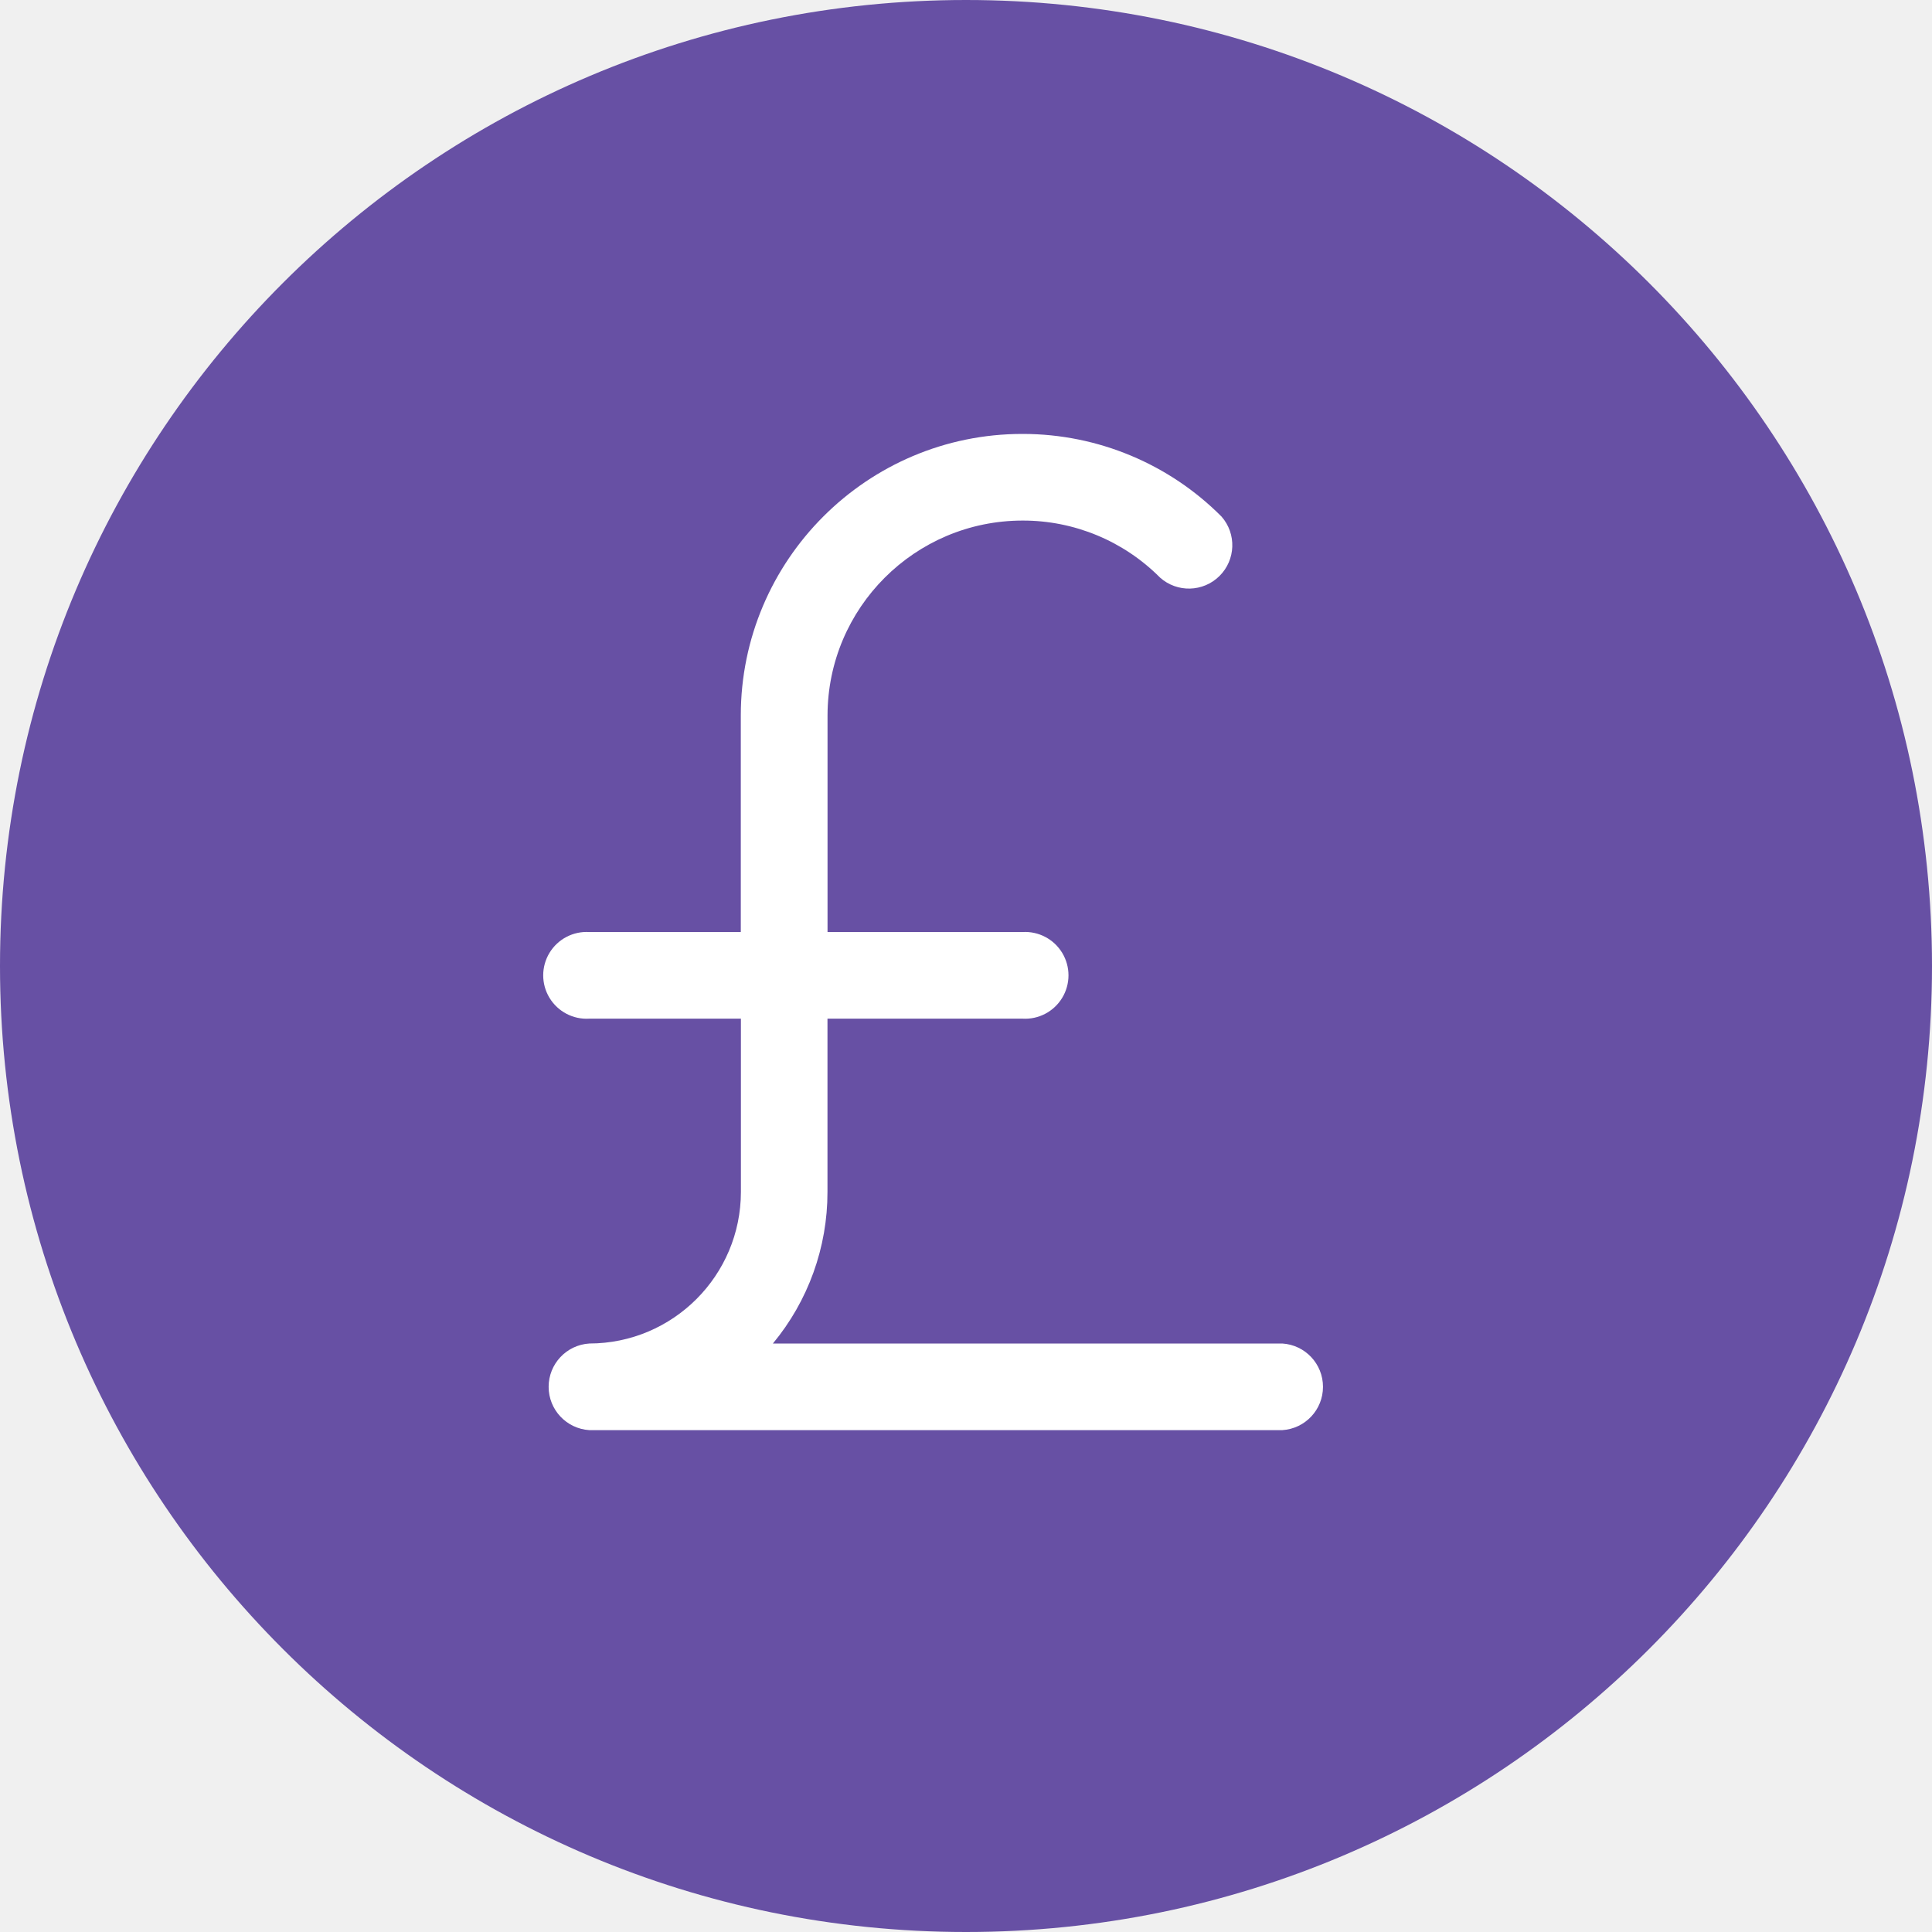
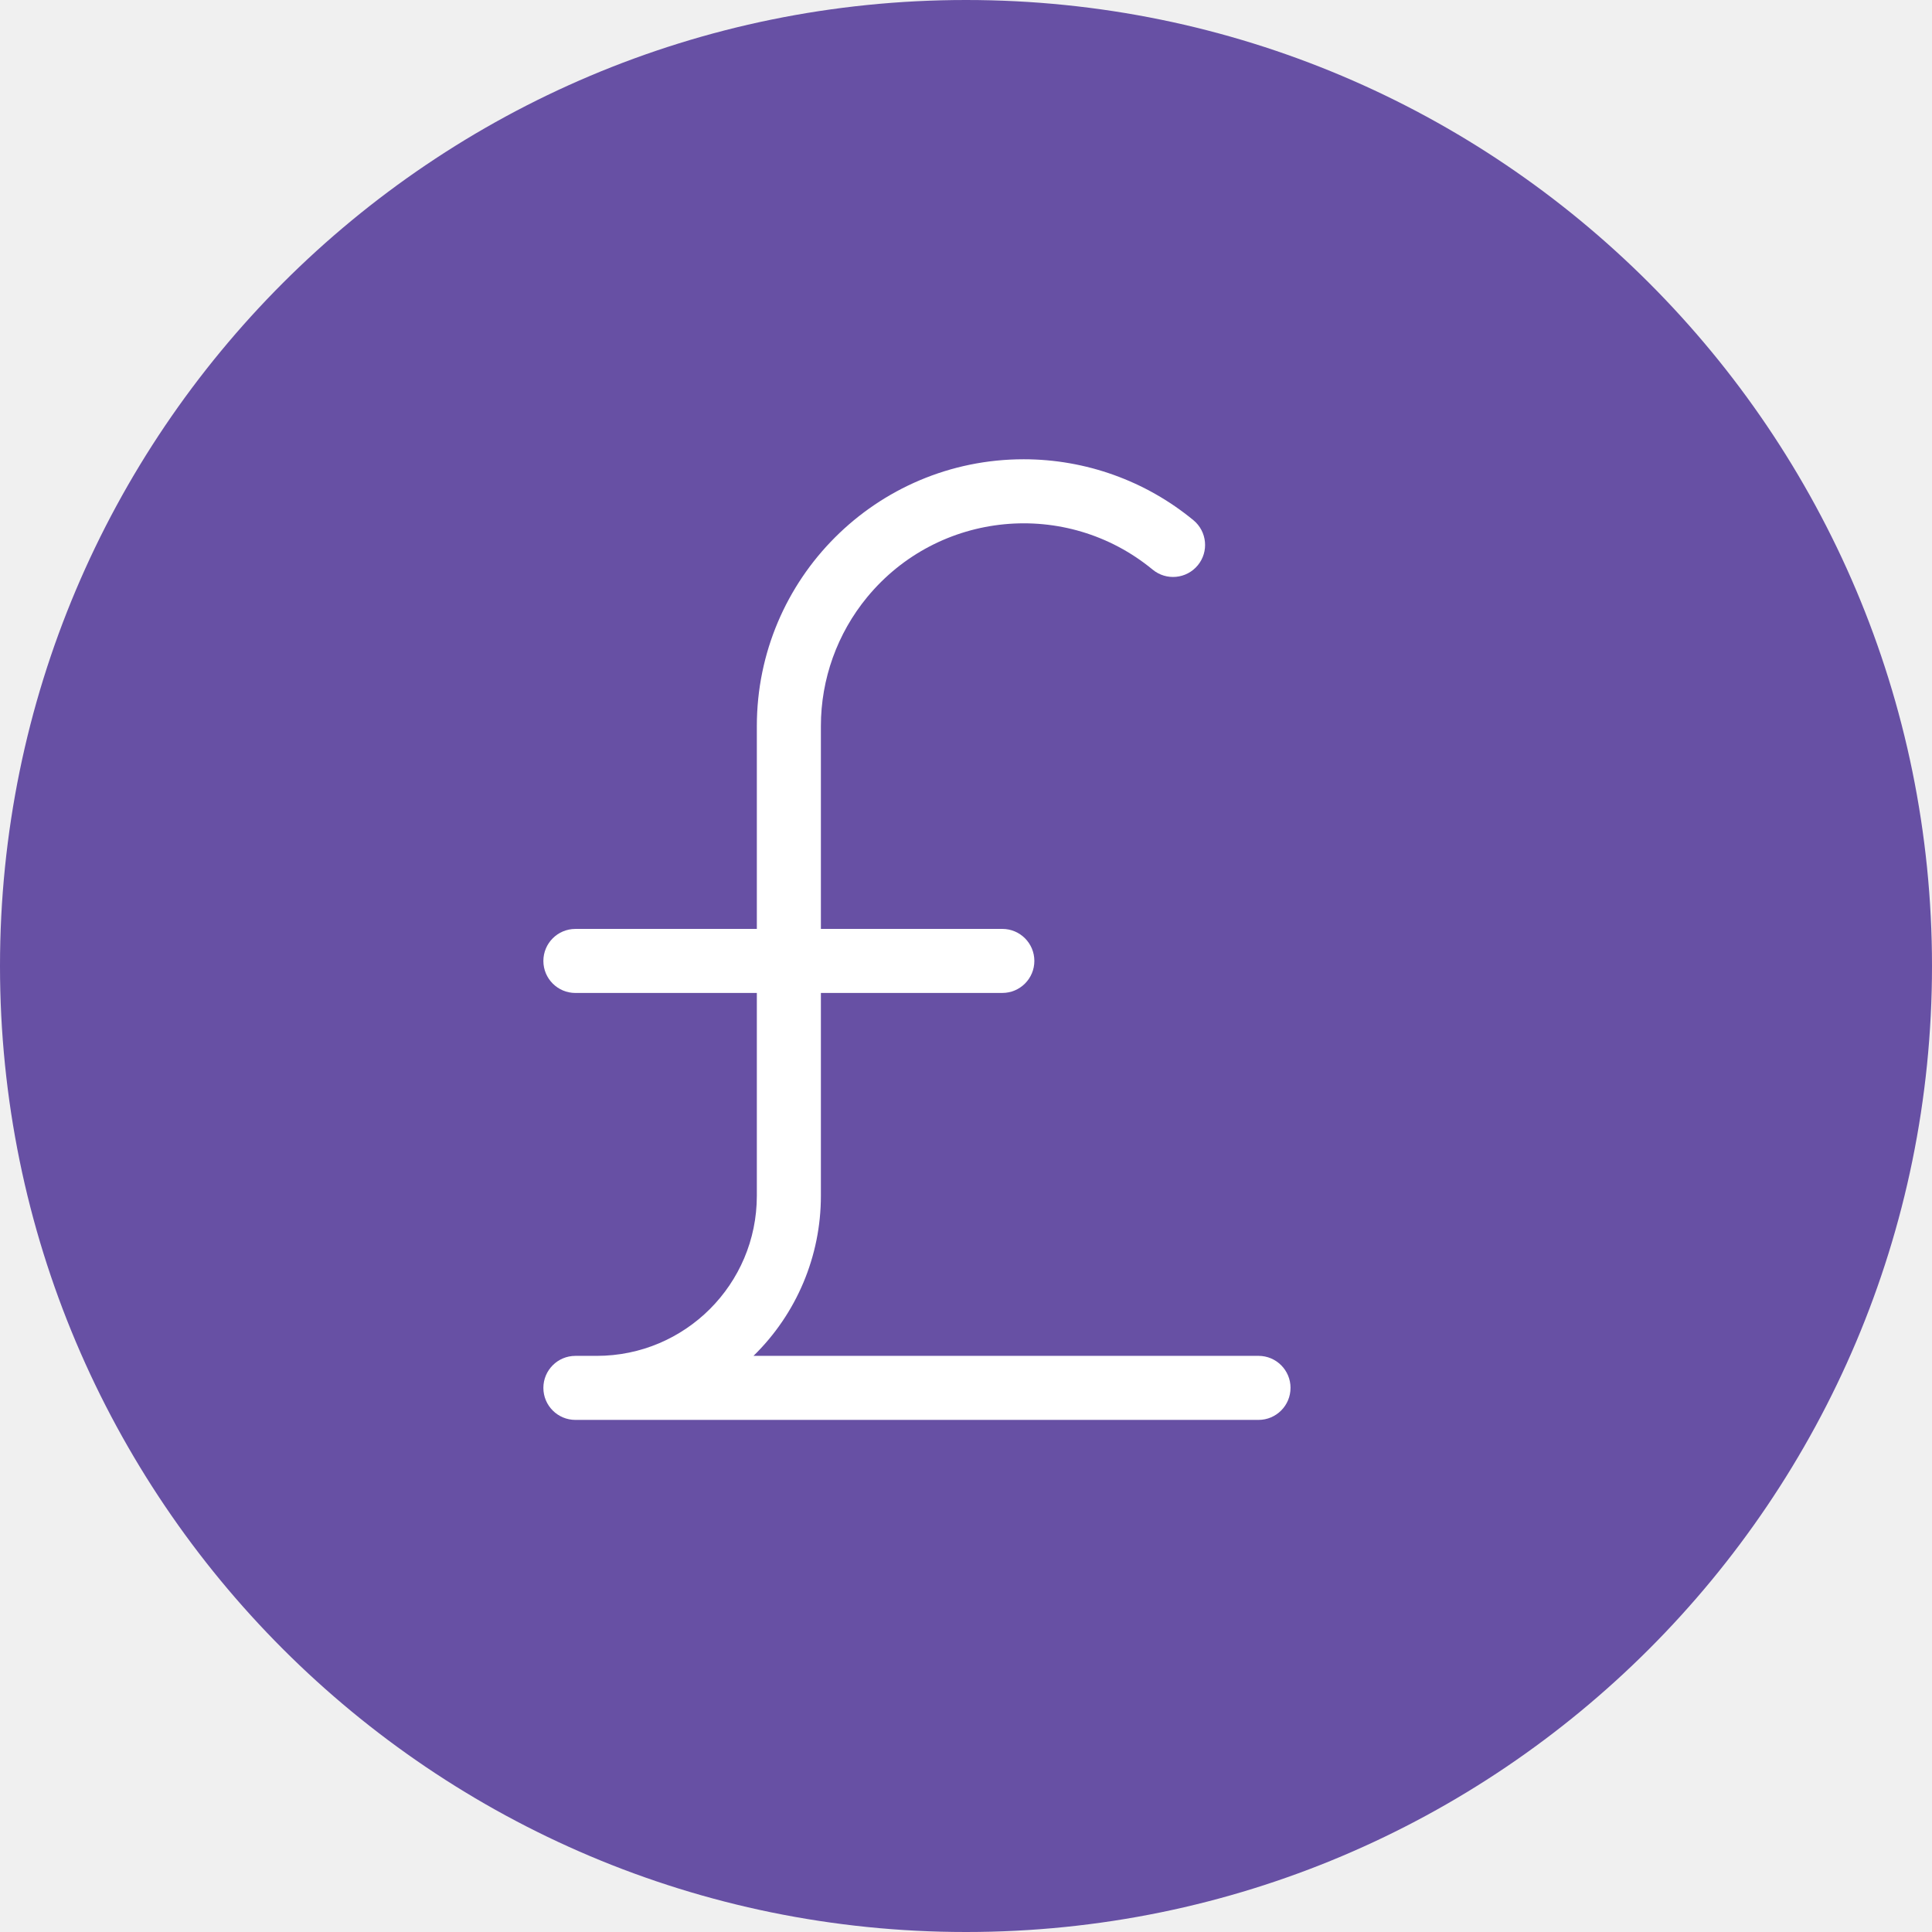
<svg xmlns="http://www.w3.org/2000/svg" viewBox="0 0 1024 1024">
  <circle cx="512" cy="512" r="512" style="fill:#6750a4" />
-   <path d="M679.65 712.09h-270a125.68 125.68 0 0 0 28.93-80.35v-91.83h103.3a23 23 0 1 0 0-45.91H438.61V379.22A103.44 103.44 0 0 1 542 275.91a102.37 102.37 0 0 1 72.83 30.21 23 23 0 0 0 32.63-32.3 148.62 148.62 0 0 0-105-43.83h-.6c-82.28 0-149.22 66.94-149.22 149.22V494h-80.29a23 23 0 1 0 0 45.91h80.35v91.83a80.44 80.44 0 0 1-80.35 80.35 23 23 0 0 0 0 45.91h367.3a23 23 0 0 0 0-45.91Z" style="fill:#fff" />
+   <path d="M684 735.61c0 9.37-7.6 16.97-16.97 16.97H304.97c-9.37 0-16.97-7.6-16.97-16.97s7.6-16.97 16.97-16.97h11.31c46.87 0 84.86-37.99 84.86-84.86V526.29h-96.17c-9.37 0-16.97-7.6-16.97-16.97s7.6-16.97 16.97-16.97h96.17V384.86c0-78.11 63.31-141.43 141.42-141.44 32.84 0 64.65 11.42 89.99 32.31 7.23 5.97 8.26 16.67 2.29 23.9-5.97 7.23-16.67 8.26-23.9 2.29-45.81-37.76-113.55-31.23-151.31 14.57a107.462 107.462 0 0 0-24.54 68.36v107.49h96.17c9.37 0 16.97 7.6 16.97 16.97s-7.6 16.97-16.97 16.97h-96.17v107.49c.02 31.95-12.86 62.55-35.72 84.86h267.67c9.37 0 16.97 7.6 16.97 16.97Z" style="fill:#fff" />
</svg>
